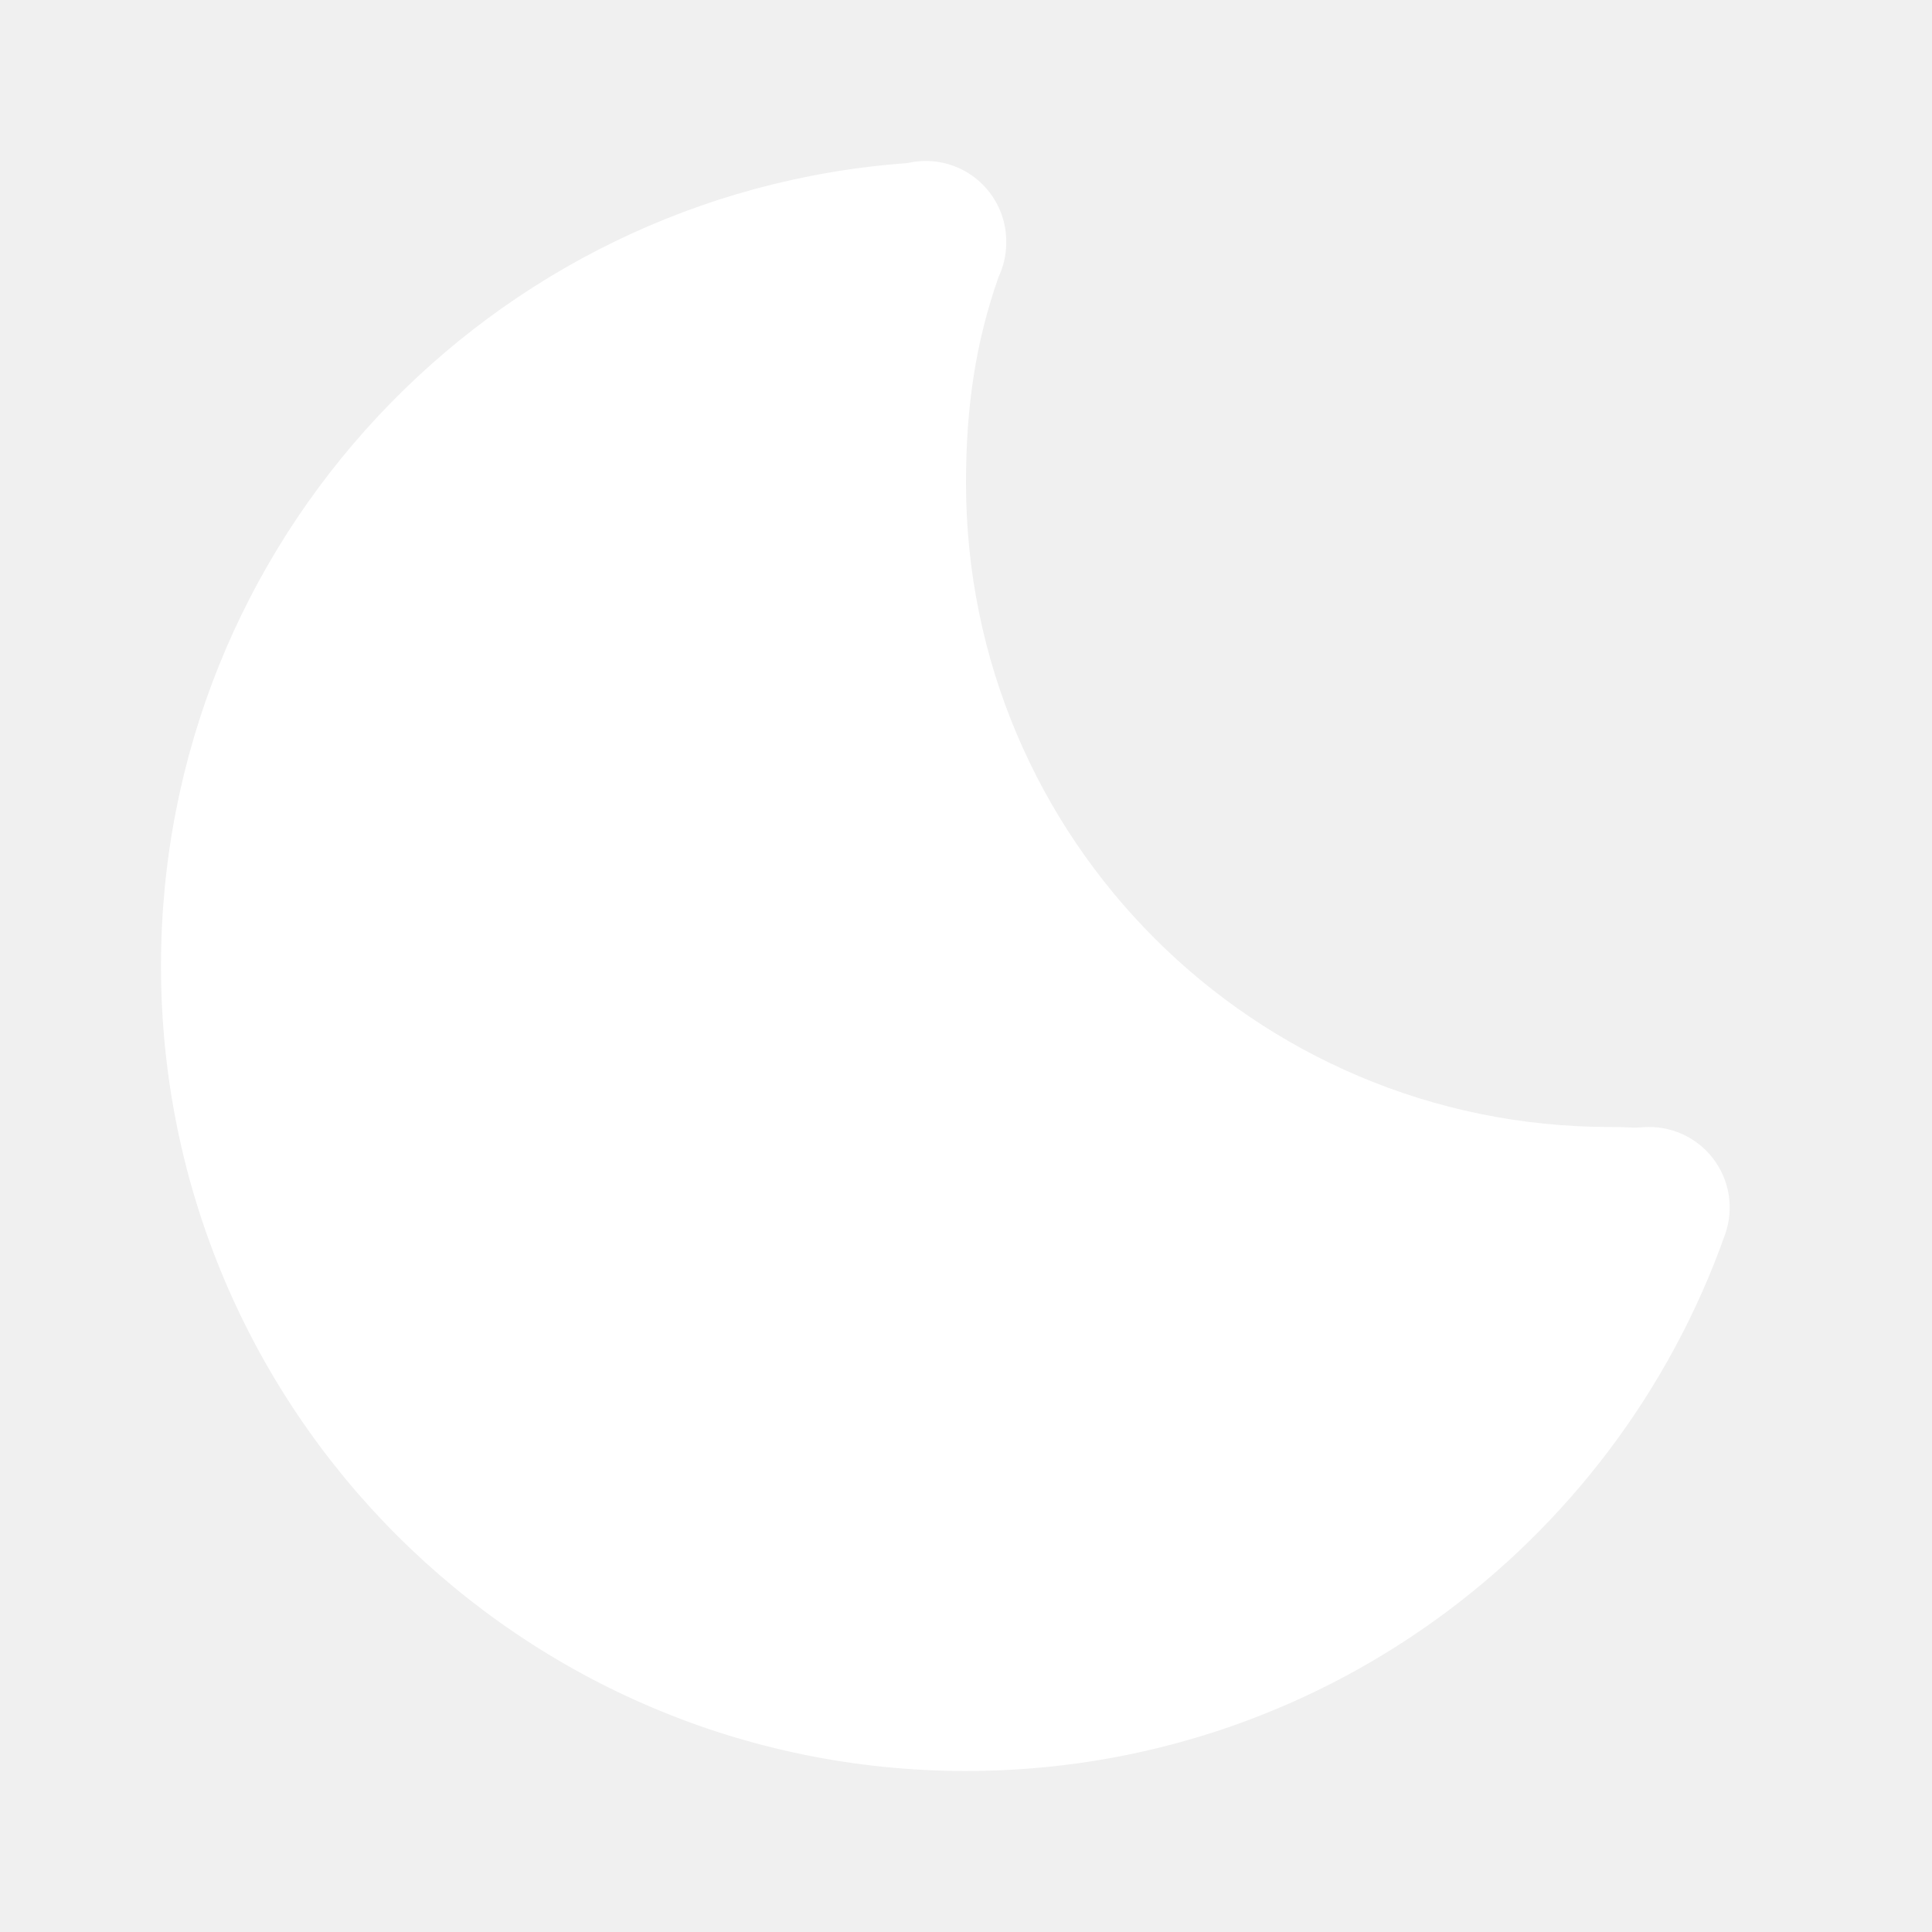
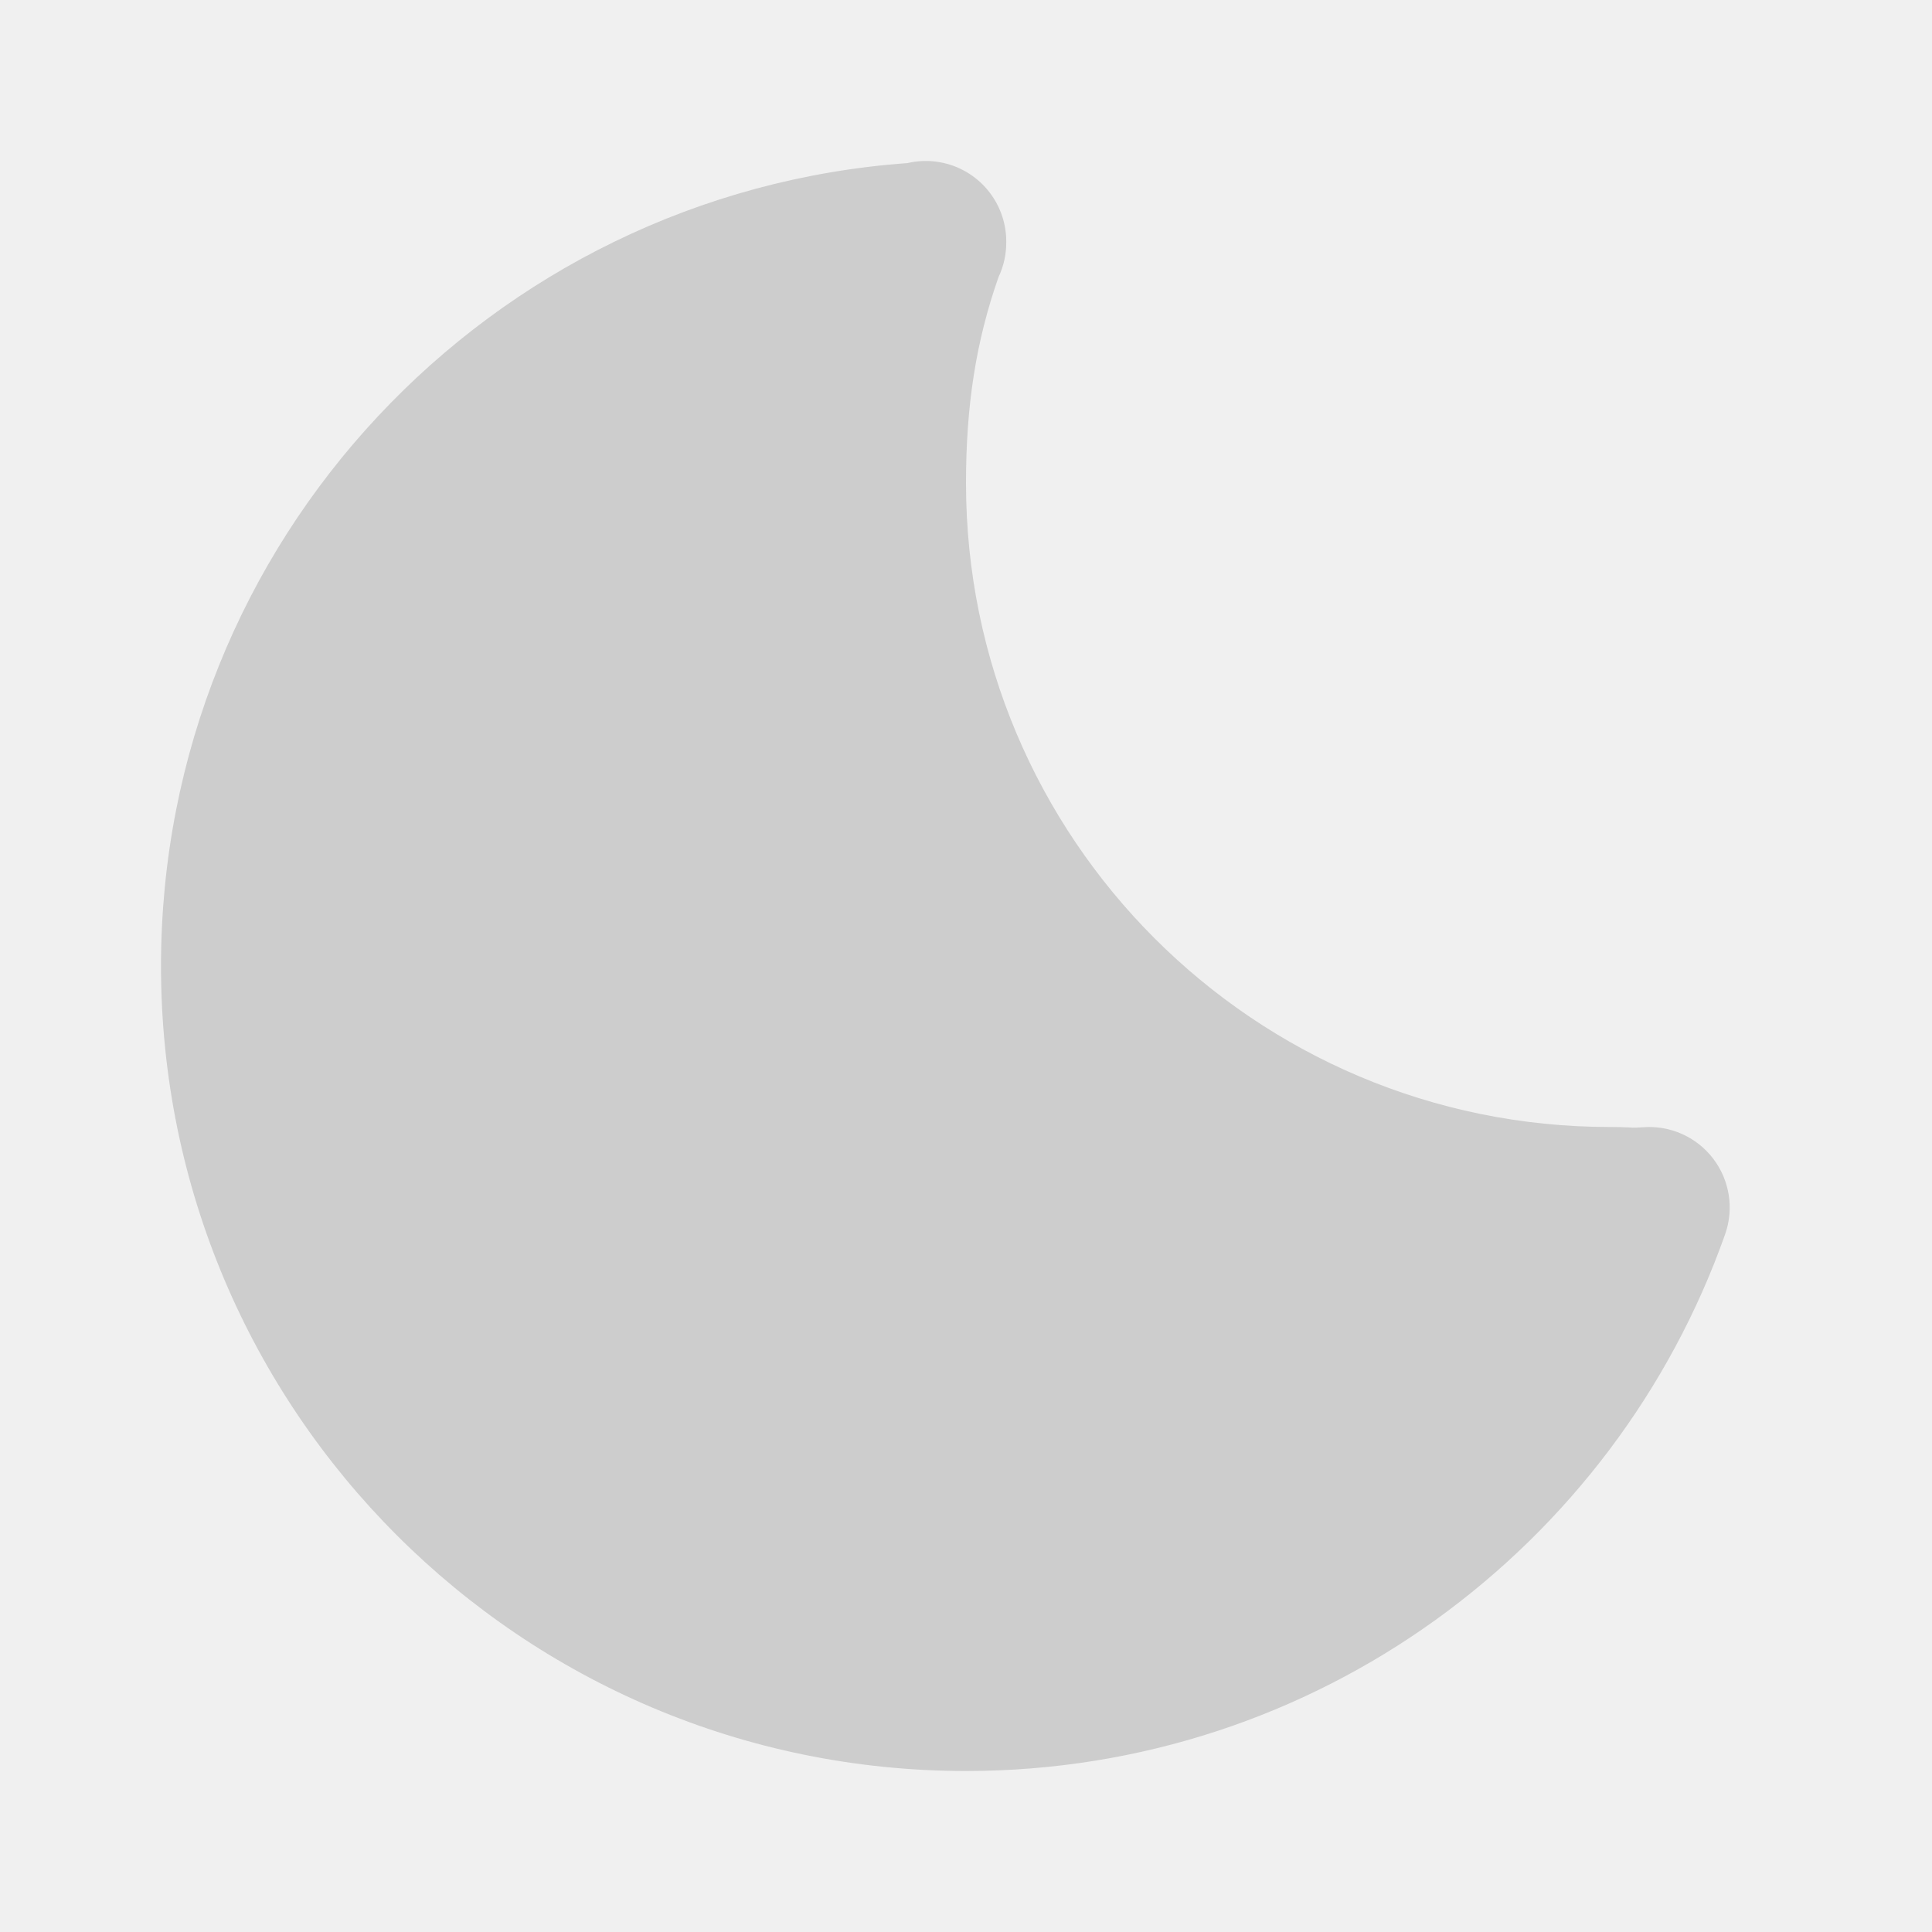
<svg xmlns="http://www.w3.org/2000/svg" class="w-6 h-6" aria-hidden="true" width="24" height="24" viewBox="0 0 24 24">
-   <path fill="#ffffff" fill-rule="evenodd" d="M11.675 2.015a.998.998 0 0 0-.403.011C6.09 2.4 2 6.722 2 12c0 5.523 4.477 10 10 10 4.356 0 8.058-2.784 9.43-6.667a1 1 0 0 0-1.02-1.33c-.08.006-.105.005-.127.005h-.001l-.028-.002A5.227 5.227 0 0 0 20 14a8 8 0 0 1-8-8c0-.952.121-1.752.404-2.558a.996.996 0 0 0 .096-.428V3a1 1 0 0 0-.825-.985Z" clip-rule="evenodd" />
+   <path fill="#cdcdcd" fill-rule="evenodd" d="M11.675 2.015a.998.998 0 0 0-.403.011C6.09 2.4 2 6.722 2 12c0 5.523 4.477 10 10 10 4.356 0 8.058-2.784 9.43-6.667a1 1 0 0 0-1.02-1.33c-.08.006-.105.005-.127.005h-.001l-.028-.002A5.227 5.227 0 0 0 20 14a8 8 0 0 1-8-8c0-.952.121-1.752.404-2.558a.996.996 0 0 0 .096-.428V3a1 1 0 0 0-.825-.985Z" clip-rule="evenodd" />
</svg>
